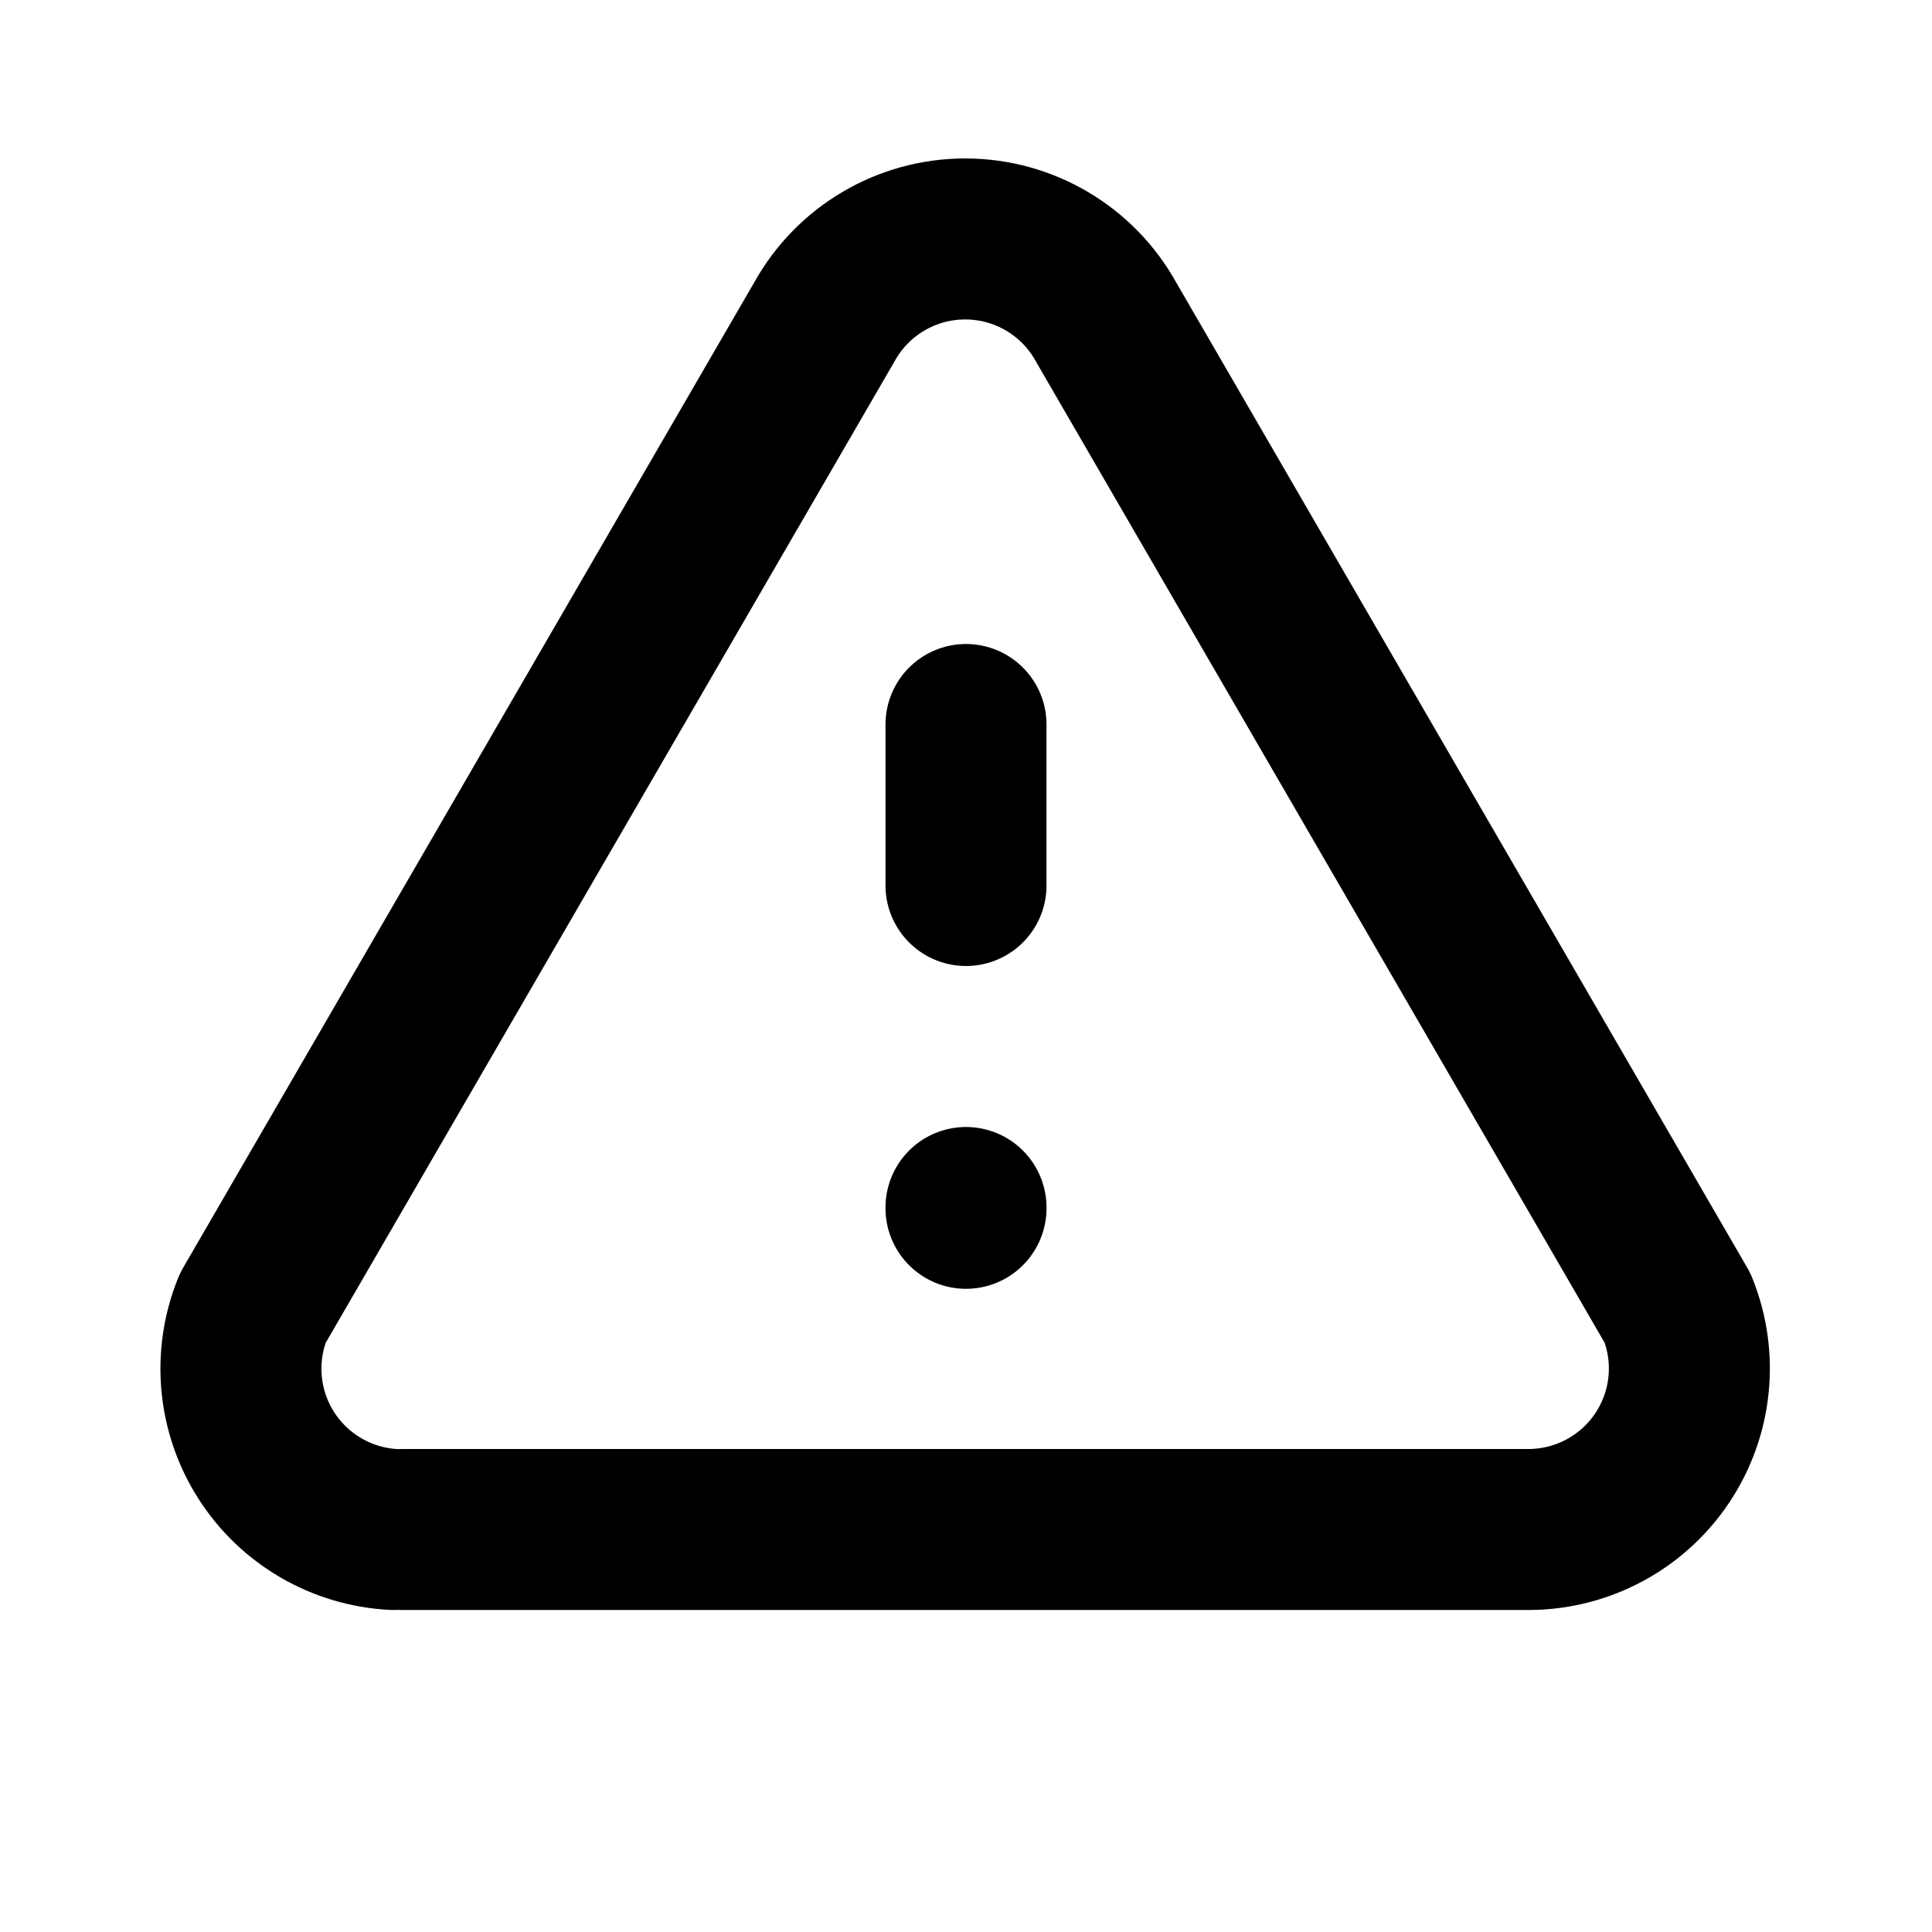
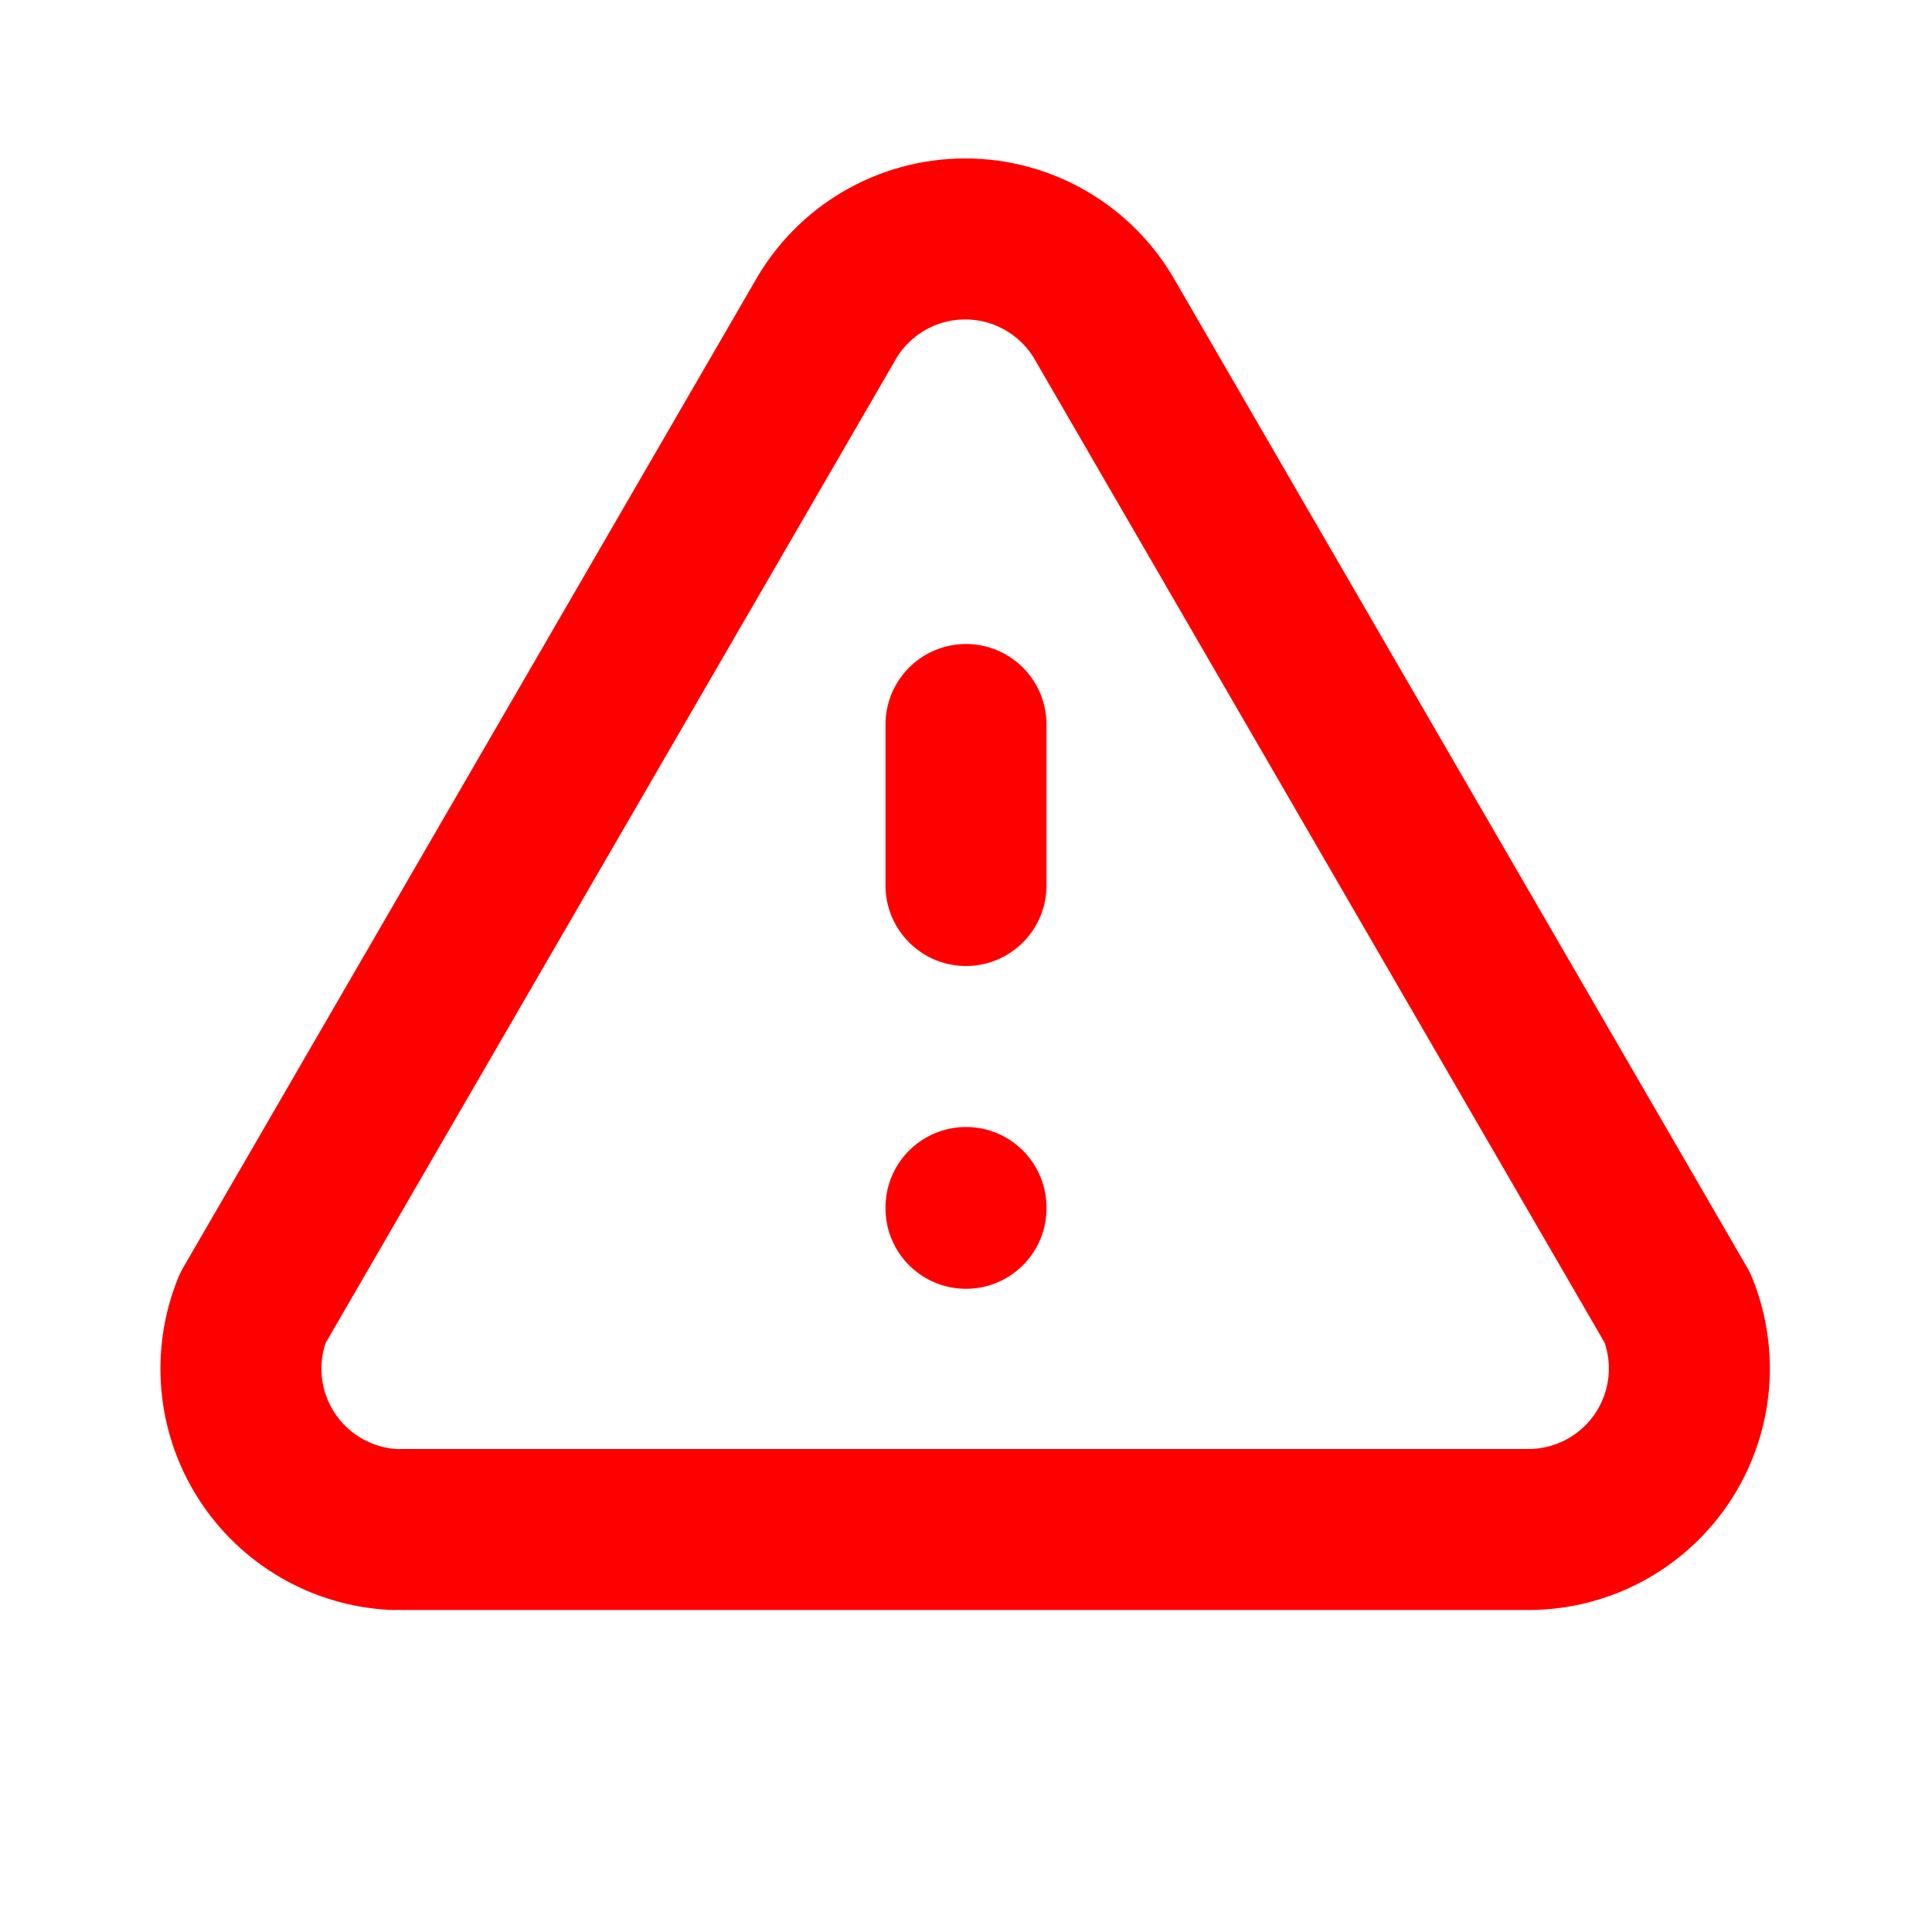
- <svg xmlns="http://www.w3.org/2000/svg" width="46" height="46" fill="none" stroke="currentColor" stroke-linecap="round" stroke-linejoin="round" stroke-width="2" viewBox="0 0 24 24">
+ <svg xmlns="http://www.w3.org/2000/svg" width="46" height="46" fill="none" stroke="#FF0000FF" stroke-linecap="round" stroke-linejoin="round" stroke-width="2" viewBox="0 0 24 24">
  <path d="M12 15v.01" />
  <path d="M12 9v2" />
  <path d="M5 19h14a2 2 0 0 0 1.84-2.75L13.74 4a2 2 0 0 0-3.5 0l-7.1 12.25A2 2 0 0 0 4.89 19" />
</svg>
